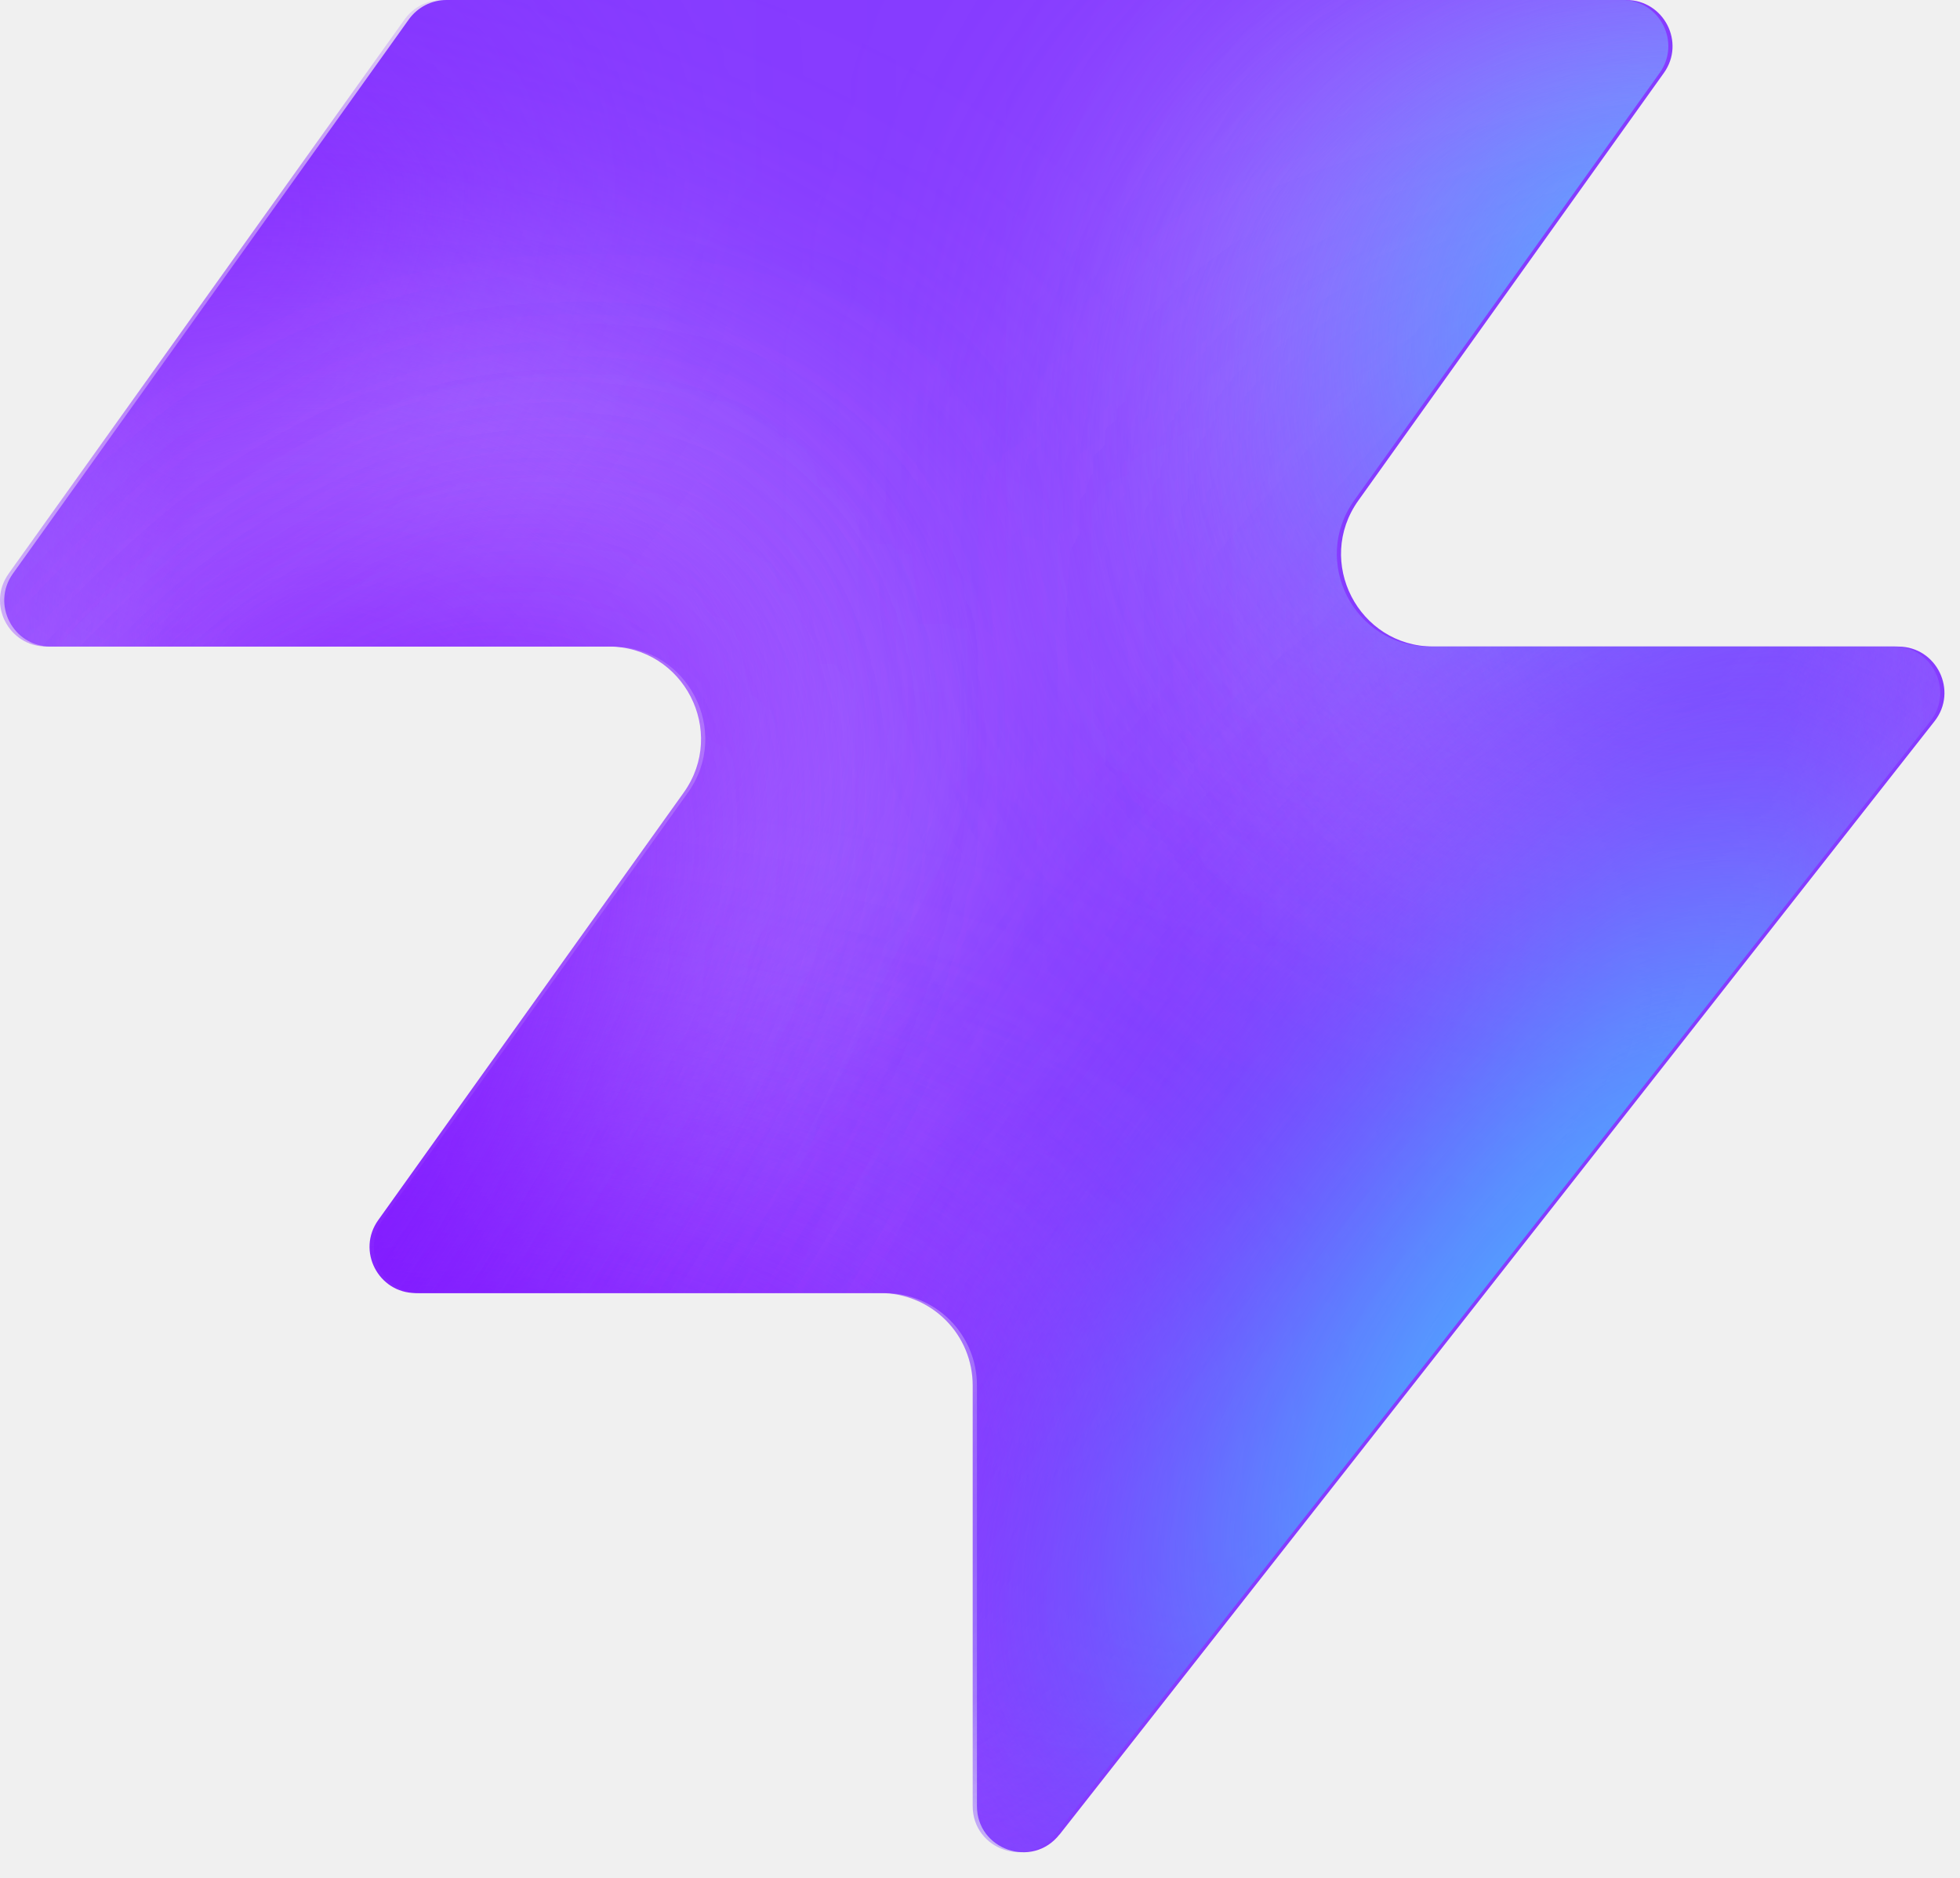
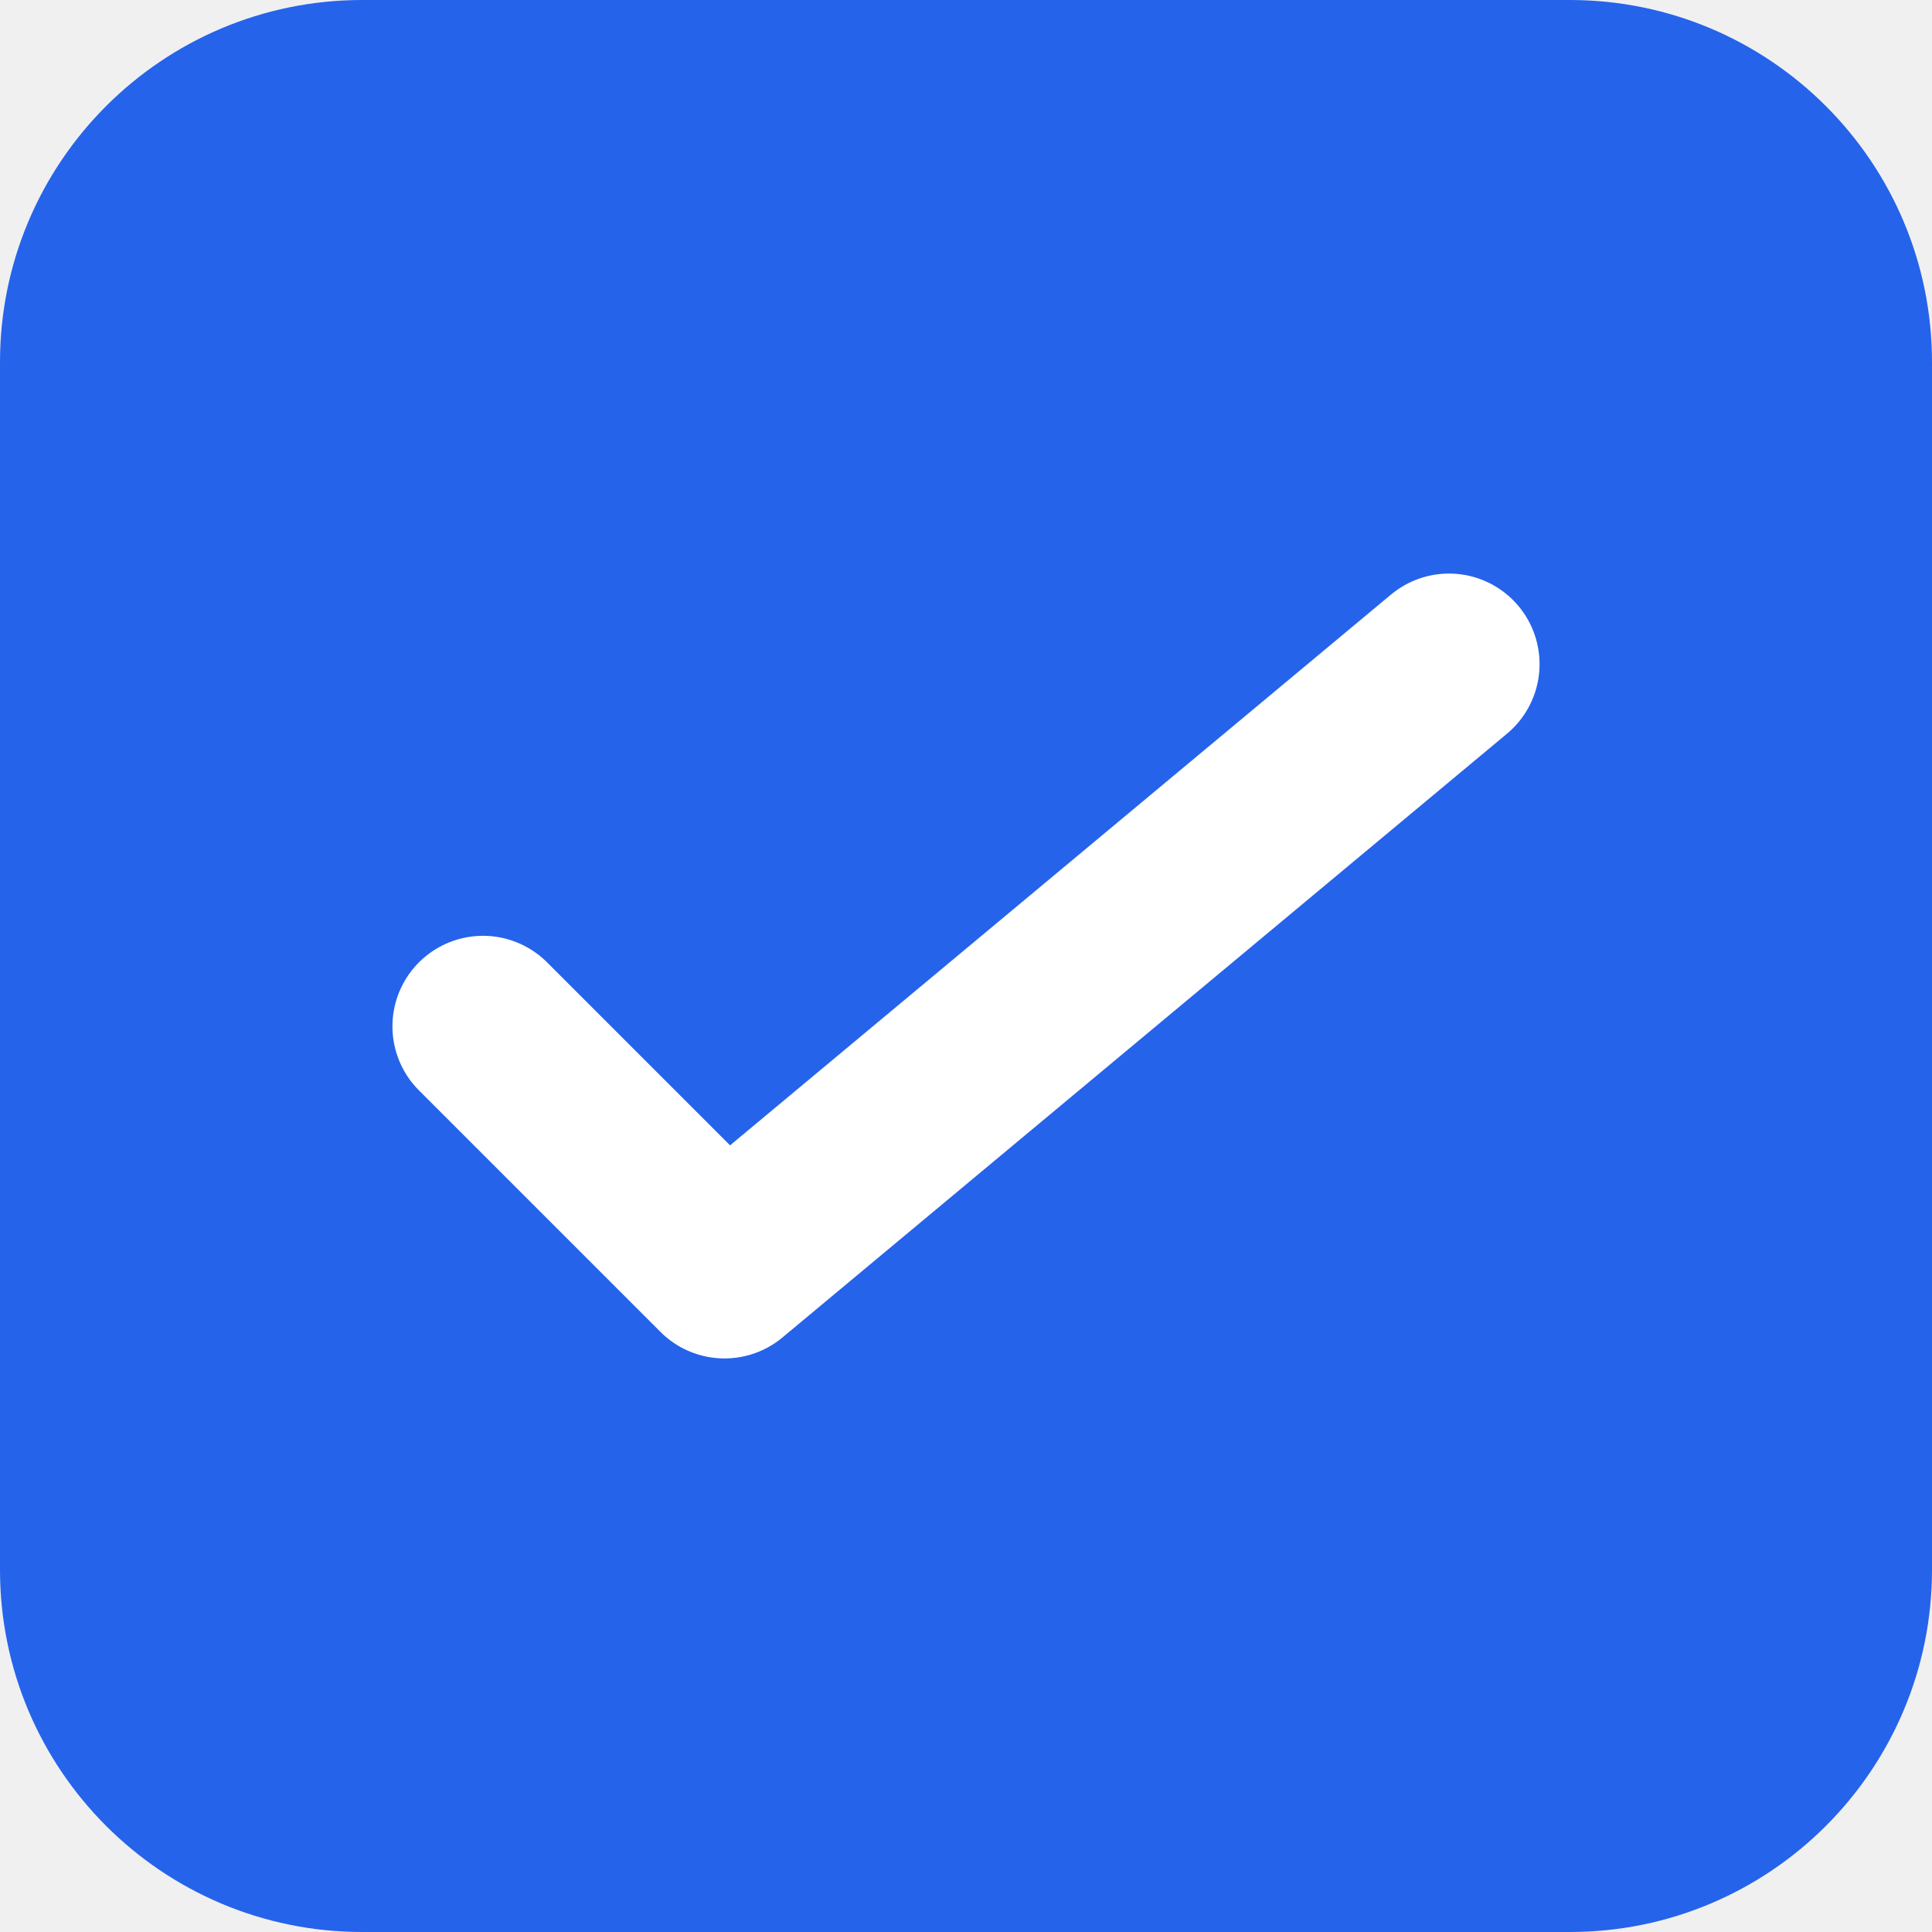
- <svg xmlns="http://www.w3.org/2000/svg" width="48" height="46" fill="none" viewBox="0 0 48 46">
-   <path fill="#863bff" d="M25.946 44.938c-.664.845-2.021.375-2.021-.698V33.937a2.26 2.26 0 0 0-2.262-2.262H10.287c-.92 0-1.456-1.04-.92-1.788l7.48-10.471c1.07-1.497 0-3.578-1.842-3.578H1.237c-.92 0-1.456-1.04-.92-1.788L10.013.474c.214-.297.556-.474.92-.474h28.894c.92 0 1.456 1.04.92 1.788l-7.48 10.471c-1.07 1.498 0 3.579 1.842 3.579h11.377c.943 0 1.473 1.088.89 1.83L25.947 44.94z" style="fill:#863bff;fill:color(display-p3 .525 .23 1);fill-opacity:1" />
-   <mask id="a" width="48" height="46" x="0" y="0" maskUnits="userSpaceOnUse" style="mask-type:alpha">
-     <path fill="#000" d="M25.842 44.938c-.664.844-2.021.375-2.021-.698V33.937a2.26 2.26 0 0 0-2.262-2.262H10.183c-.92 0-1.456-1.04-.92-1.788l7.48-10.471c1.07-1.498 0-3.579-1.842-3.579H1.133c-.92 0-1.456-1.04-.92-1.787L9.91.473c.214-.297.556-.474.92-.474h28.894c.92 0 1.456 1.04.92 1.788l-7.48 10.471c-1.07 1.498 0 3.578 1.842 3.578h11.377c.943 0 1.473 1.088.89 1.832L25.843 44.94z" style="fill:#000;fill-opacity:1" />
-   </mask>
-   <g mask="url(#a)">
-     <g filter="url(#b)">
-       <ellipse cx="5.508" cy="14.704" fill="#ede6ff" rx="5.508" ry="14.704" style="fill:#ede6ff;fill:color(display-p3 .927 .903 1);fill-opacity:1" transform="matrix(.00324 1 1 -.00324 -4.47 31.516)" />
-     </g>
-     <g filter="url(#c)">
-       <ellipse cx="10.399" cy="29.851" fill="#ede6ff" rx="10.399" ry="29.851" style="fill:#ede6ff;fill:color(display-p3 .927 .903 1);fill-opacity:1" transform="matrix(.00324 1 1 -.00324 -39.328 7.883)" />
-     </g>
-     <g filter="url(#d)">
-       <ellipse cx="5.508" cy="30.487" fill="#7e14ff" rx="5.508" ry="30.487" style="fill:#7e14ff;fill:color(display-p3 .492 .077 1);fill-opacity:1" transform="rotate(89.814 -25.913 -14.639)scale(1 -1)" />
-     </g>
-     <g filter="url(#e)">
-       <ellipse cx="5.508" cy="30.599" fill="#7e14ff" rx="5.508" ry="30.599" style="fill:#7e14ff;fill:color(display-p3 .492 .077 1);fill-opacity:1" transform="rotate(89.814 -32.644 -3.334)scale(1 -1)" />
-     </g>
-     <g filter="url(#f)">
-       <ellipse cx="5.508" cy="30.599" fill="#7e14ff" rx="5.508" ry="30.599" style="fill:#7e14ff;fill:color(display-p3 .492 .077 1);fill-opacity:1" transform="matrix(.00324 1 1 -.00324 -34.34 30.47)" />
-     </g>
-     <g filter="url(#g)">
-       <ellipse cx="14.072" cy="22.078" fill="#ede6ff" rx="14.072" ry="22.078" style="fill:#ede6ff;fill:color(display-p3 .927 .903 1);fill-opacity:1" transform="rotate(93.35 24.506 48.493)scale(-1 1)" />
-     </g>
-     <g filter="url(#h)">
-       <ellipse cx="3.47" cy="21.501" fill="#7e14ff" rx="3.47" ry="21.501" style="fill:#7e14ff;fill:color(display-p3 .492 .077 1);fill-opacity:1" transform="rotate(89.009 28.708 47.59)scale(-1 1)" />
-     </g>
-     <g filter="url(#i)">
-       <ellipse cx="3.47" cy="21.501" fill="#7e14ff" rx="3.47" ry="21.501" style="fill:#7e14ff;fill:color(display-p3 .492 .077 1);fill-opacity:1" transform="rotate(89.009 28.708 47.59)scale(-1 1)" />
-     </g>
-     <g filter="url(#j)">
-       <ellipse cx=".387" cy="8.972" fill="#7e14ff" rx="4.407" ry="29.108" style="fill:#7e14ff;fill:color(display-p3 .492 .077 1);fill-opacity:1" transform="rotate(39.51 .387 8.972)" />
-     </g>
-     <g filter="url(#k)">
-       <ellipse cx="47.523" cy="-6.092" fill="#7e14ff" rx="4.407" ry="29.108" style="fill:#7e14ff;fill:color(display-p3 .492 .077 1);fill-opacity:1" transform="rotate(37.892 47.523 -6.092)" />
-     </g>
-     <g filter="url(#l)">
-       <ellipse cx="41.412" cy="6.333" fill="#47bfff" rx="5.971" ry="9.665" style="fill:#47bfff;fill:color(display-p3 .28 .748 1);fill-opacity:1" transform="rotate(37.892 41.412 6.333)" />
-     </g>
-     <g filter="url(#m)">
-       <ellipse cx="-1.879" cy="38.332" fill="#7e14ff" rx="4.407" ry="29.108" style="fill:#7e14ff;fill:color(display-p3 .492 .077 1);fill-opacity:1" transform="rotate(37.892 -1.88 38.332)" />
-     </g>
-     <g filter="url(#n)">
-       <ellipse cx="-1.879" cy="38.332" fill="#7e14ff" rx="4.407" ry="29.108" style="fill:#7e14ff;fill:color(display-p3 .492 .077 1);fill-opacity:1" transform="rotate(37.892 -1.88 38.332)" />
-     </g>
-     <g filter="url(#o)">
-       <ellipse cx="35.651" cy="29.907" fill="#7e14ff" rx="4.407" ry="29.108" style="fill:#7e14ff;fill:color(display-p3 .492 .077 1);fill-opacity:1" transform="rotate(37.892 35.651 29.907)" />
-     </g>
-     <g filter="url(#p)">
-       <ellipse cx="38.418" cy="32.4" fill="#47bfff" rx="5.971" ry="15.297" style="fill:#47bfff;fill:color(display-p3 .28 .748 1);fill-opacity:1" transform="rotate(37.892 38.418 32.4)" />
-     </g>
-   </g>
-   <defs>
-     <filter id="b" width="60.045" height="41.654" x="-19.77" y="16.149" color-interpolation-filters="sRGB" filterUnits="userSpaceOnUse">
-       <feFlood flood-opacity="0" result="BackgroundImageFix" />
-       <feBlend in="SourceGraphic" in2="BackgroundImageFix" result="shape" />
-       <feGaussianBlur result="effect1_foregroundBlur_2002_17158" stdDeviation="7.659" />
-     </filter>
-     <filter id="c" width="90.34" height="51.437" x="-54.613" y="-7.533" color-interpolation-filters="sRGB" filterUnits="userSpaceOnUse">
-       <feFlood flood-opacity="0" result="BackgroundImageFix" />
-       <feBlend in="SourceGraphic" in2="BackgroundImageFix" result="shape" />
-       <feGaussianBlur result="effect1_foregroundBlur_2002_17158" stdDeviation="7.659" />
-     </filter>
-     <filter id="d" width="79.355" height="29.4" x="-49.64" y="2.03" color-interpolation-filters="sRGB" filterUnits="userSpaceOnUse">
-       <feFlood flood-opacity="0" result="BackgroundImageFix" />
-       <feBlend in="SourceGraphic" in2="BackgroundImageFix" result="shape" />
-       <feGaussianBlur result="effect1_foregroundBlur_2002_17158" stdDeviation="4.596" />
-     </filter>
-     <filter id="e" width="79.579" height="29.4" x="-45.045" y="20.029" color-interpolation-filters="sRGB" filterUnits="userSpaceOnUse">
-       <feFlood flood-opacity="0" result="BackgroundImageFix" />
-       <feBlend in="SourceGraphic" in2="BackgroundImageFix" result="shape" />
-       <feGaussianBlur result="effect1_foregroundBlur_2002_17158" stdDeviation="4.596" />
-     </filter>
-     <filter id="f" width="79.579" height="29.4" x="-43.513" y="21.178" color-interpolation-filters="sRGB" filterUnits="userSpaceOnUse">
-       <feFlood flood-opacity="0" result="BackgroundImageFix" />
-       <feBlend in="SourceGraphic" in2="BackgroundImageFix" result="shape" />
-       <feGaussianBlur result="effect1_foregroundBlur_2002_17158" stdDeviation="4.596" />
-     </filter>
-     <filter id="g" width="74.749" height="58.852" x="15.756" y="-17.901" color-interpolation-filters="sRGB" filterUnits="userSpaceOnUse">
-       <feFlood flood-opacity="0" result="BackgroundImageFix" />
-       <feBlend in="SourceGraphic" in2="BackgroundImageFix" result="shape" />
-       <feGaussianBlur result="effect1_foregroundBlur_2002_17158" stdDeviation="7.659" />
-     </filter>
-     <filter id="h" width="61.377" height="25.362" x="23.548" y="2.284" color-interpolation-filters="sRGB" filterUnits="userSpaceOnUse">
-       <feFlood flood-opacity="0" result="BackgroundImageFix" />
-       <feBlend in="SourceGraphic" in2="BackgroundImageFix" result="shape" />
-       <feGaussianBlur result="effect1_foregroundBlur_2002_17158" stdDeviation="4.596" />
-     </filter>
-     <filter id="i" width="61.377" height="25.362" x="23.548" y="2.284" color-interpolation-filters="sRGB" filterUnits="userSpaceOnUse">
-       <feFlood flood-opacity="0" result="BackgroundImageFix" />
-       <feBlend in="SourceGraphic" in2="BackgroundImageFix" result="shape" />
-       <feGaussianBlur result="effect1_foregroundBlur_2002_17158" stdDeviation="4.596" />
-     </filter>
-     <filter id="j" width="56.045" height="63.649" x="-27.636" y="-22.853" color-interpolation-filters="sRGB" filterUnits="userSpaceOnUse">
-       <feFlood flood-opacity="0" result="BackgroundImageFix" />
-       <feBlend in="SourceGraphic" in2="BackgroundImageFix" result="shape" />
-       <feGaussianBlur result="effect1_foregroundBlur_2002_17158" stdDeviation="4.596" />
-     </filter>
-     <filter id="k" width="54.814" height="64.646" x="20.116" y="-38.415" color-interpolation-filters="sRGB" filterUnits="userSpaceOnUse">
-       <feFlood flood-opacity="0" result="BackgroundImageFix" />
-       <feBlend in="SourceGraphic" in2="BackgroundImageFix" result="shape" />
-       <feGaussianBlur result="effect1_foregroundBlur_2002_17158" stdDeviation="4.596" />
-     </filter>
-     <filter id="l" width="33.541" height="35.313" x="24.641" y="-11.323" color-interpolation-filters="sRGB" filterUnits="userSpaceOnUse">
-       <feFlood flood-opacity="0" result="BackgroundImageFix" />
-       <feBlend in="SourceGraphic" in2="BackgroundImageFix" result="shape" />
-       <feGaussianBlur result="effect1_foregroundBlur_2002_17158" stdDeviation="4.596" />
-     </filter>
-     <filter id="m" width="54.814" height="64.646" x="-29.286" y="6.009" color-interpolation-filters="sRGB" filterUnits="userSpaceOnUse">
-       <feFlood flood-opacity="0" result="BackgroundImageFix" />
-       <feBlend in="SourceGraphic" in2="BackgroundImageFix" result="shape" />
-       <feGaussianBlur result="effect1_foregroundBlur_2002_17158" stdDeviation="4.596" />
-     </filter>
-     <filter id="n" width="54.814" height="64.646" x="-29.286" y="6.009" color-interpolation-filters="sRGB" filterUnits="userSpaceOnUse">
-       <feFlood flood-opacity="0" result="BackgroundImageFix" />
-       <feBlend in="SourceGraphic" in2="BackgroundImageFix" result="shape" />
-       <feGaussianBlur result="effect1_foregroundBlur_2002_17158" stdDeviation="4.596" />
-     </filter>
-     <filter id="o" width="54.814" height="64.646" x="8.244" y="-2.416" color-interpolation-filters="sRGB" filterUnits="userSpaceOnUse">
-       <feFlood flood-opacity="0" result="BackgroundImageFix" />
-       <feBlend in="SourceGraphic" in2="BackgroundImageFix" result="shape" />
-       <feGaussianBlur result="effect1_foregroundBlur_2002_17158" stdDeviation="4.596" />
-     </filter>
-     <filter id="p" width="39.409" height="43.623" x="18.713" y="10.588" color-interpolation-filters="sRGB" filterUnits="userSpaceOnUse">
-       <feFlood flood-opacity="0" result="BackgroundImageFix" />
-       <feBlend in="SourceGraphic" in2="BackgroundImageFix" result="shape" />
-       <feGaussianBlur result="effect1_foregroundBlur_2002_17158" stdDeviation="4.596" />
-     </filter>
-   </defs>
+ <svg xmlns="http://www.w3.org/2000/svg" viewBox="0 0 32 32">
+   <rect width="32" height="32" rx="6" fill="#2563EB" />
+   <path d="M8 17l4 4 12-10" stroke="white" stroke-width="3" stroke-linecap="round" stroke-linejoin="round" fill="none" />
</svg>
